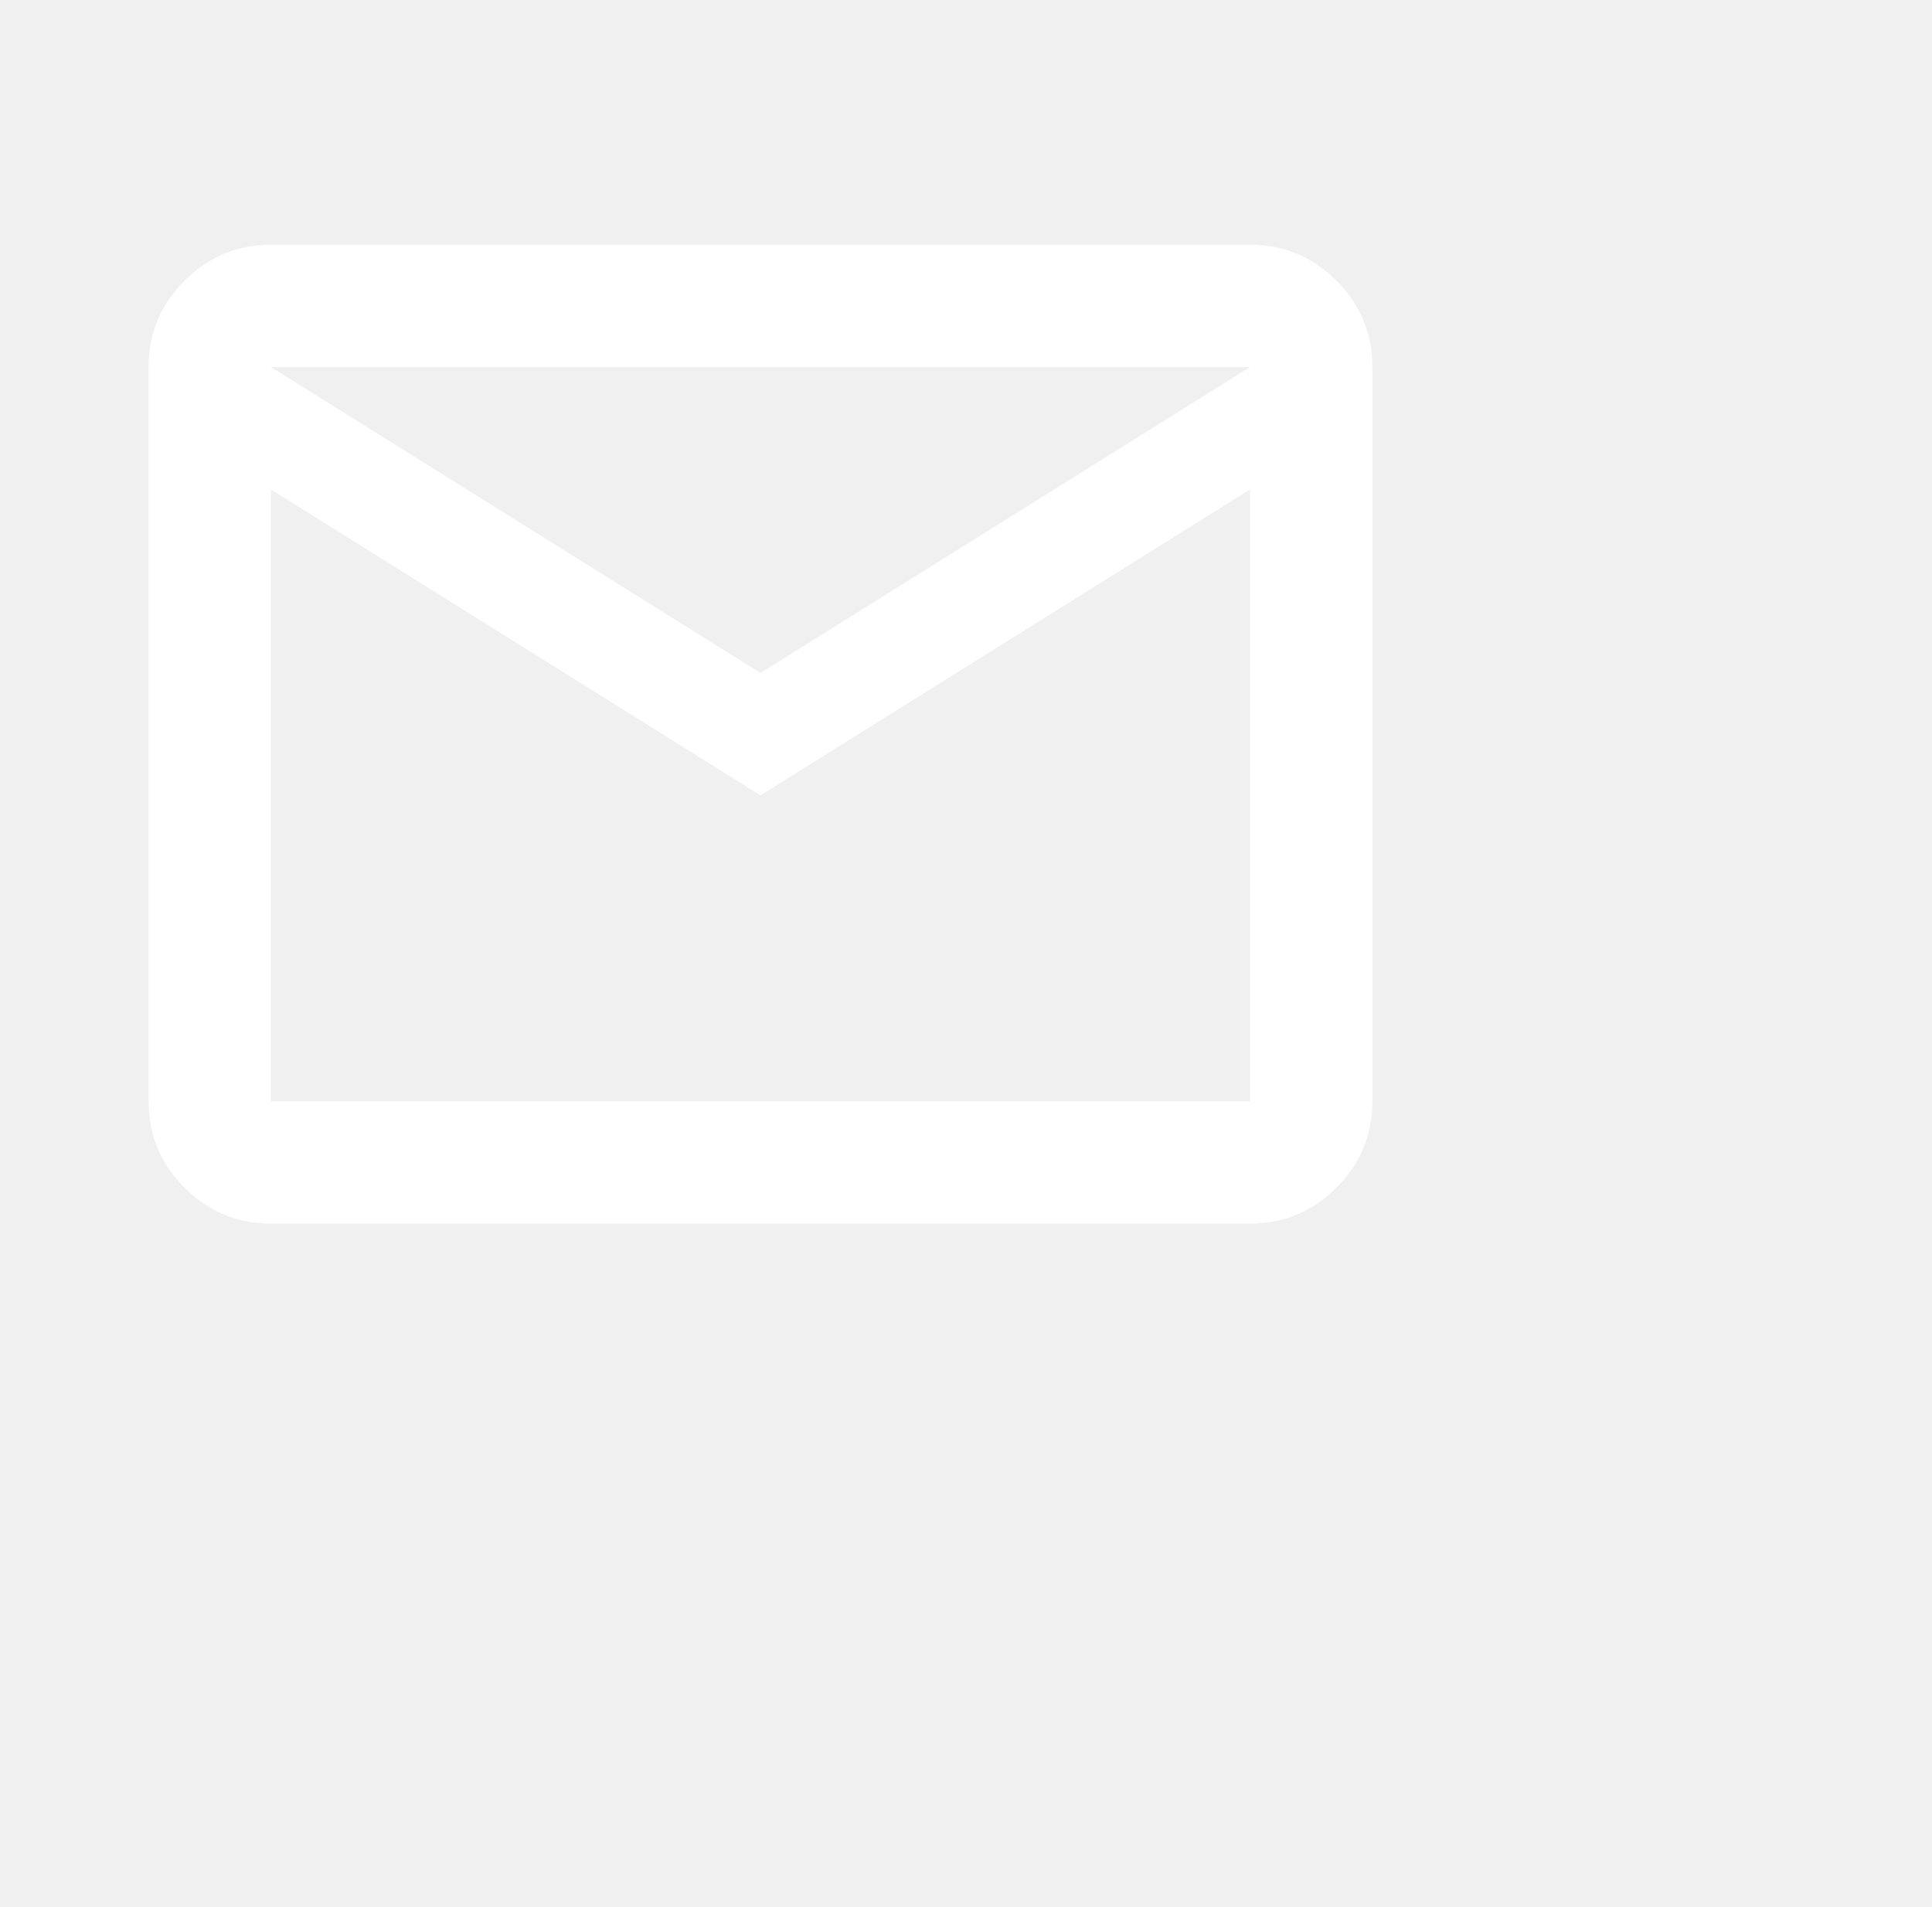
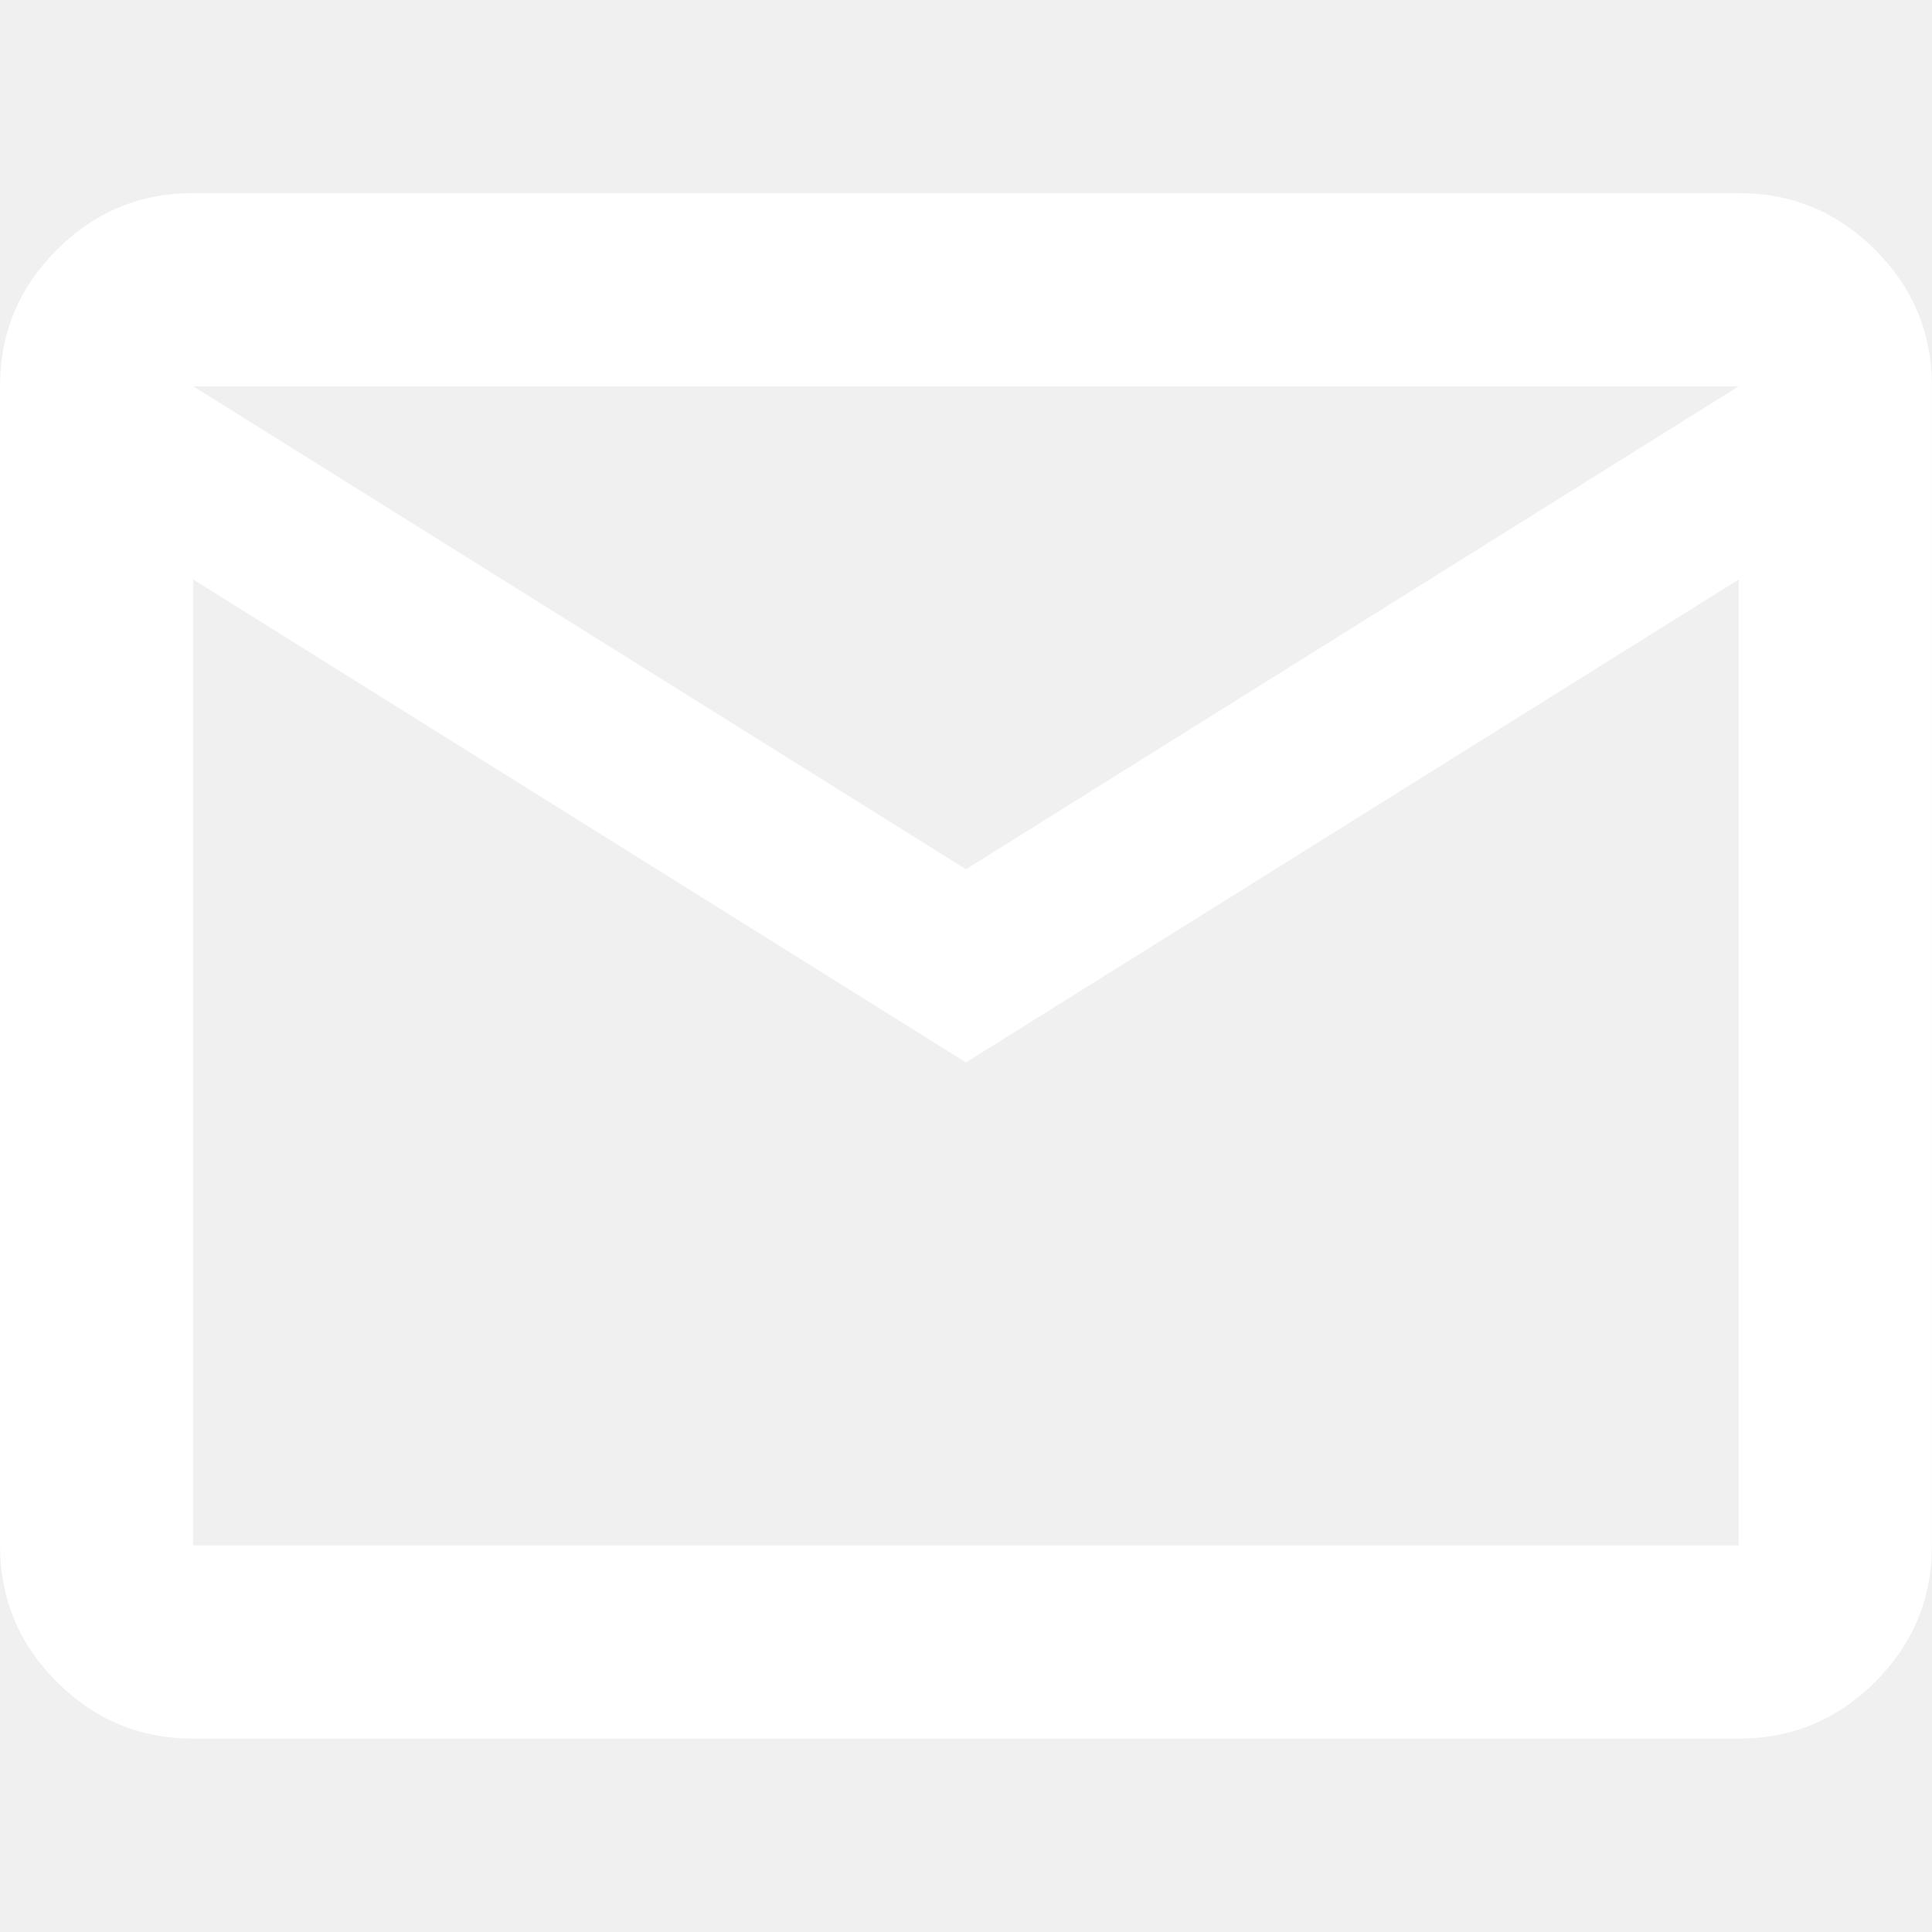
- <svg xmlns="http://www.w3.org/2000/svg" width="78" height="77" viewBox="0 0 100 100" fill="none">
+ <svg xmlns="http://www.w3.org/2000/svg" viewBox="7.14 6.42 64.17 64.17" fill="none">
  <g id="mail">
    <path id="icon" d="M13.557 64.167C11.793 64.167 10.282 63.538 9.026 62.282C7.769 61.025 7.141 59.514 7.141 57.75V19.25C7.141 17.485 7.769 15.975 9.026 14.718C10.282 13.462 11.793 12.833 13.557 12.833H64.891C66.655 12.833 68.166 13.462 69.423 14.718C70.679 15.975 71.308 17.485 71.308 19.25V57.75C71.308 59.514 70.679 61.025 69.423 62.282C68.166 63.538 66.655 64.167 64.891 64.167H13.557ZM39.224 41.708L13.557 25.667V57.75H64.891V25.667L39.224 41.708ZM39.224 35.292L64.891 19.25H13.557L39.224 35.292ZM13.557 25.667V19.25V57.75V25.667Z" fill="white" />
  </g>
</svg>
